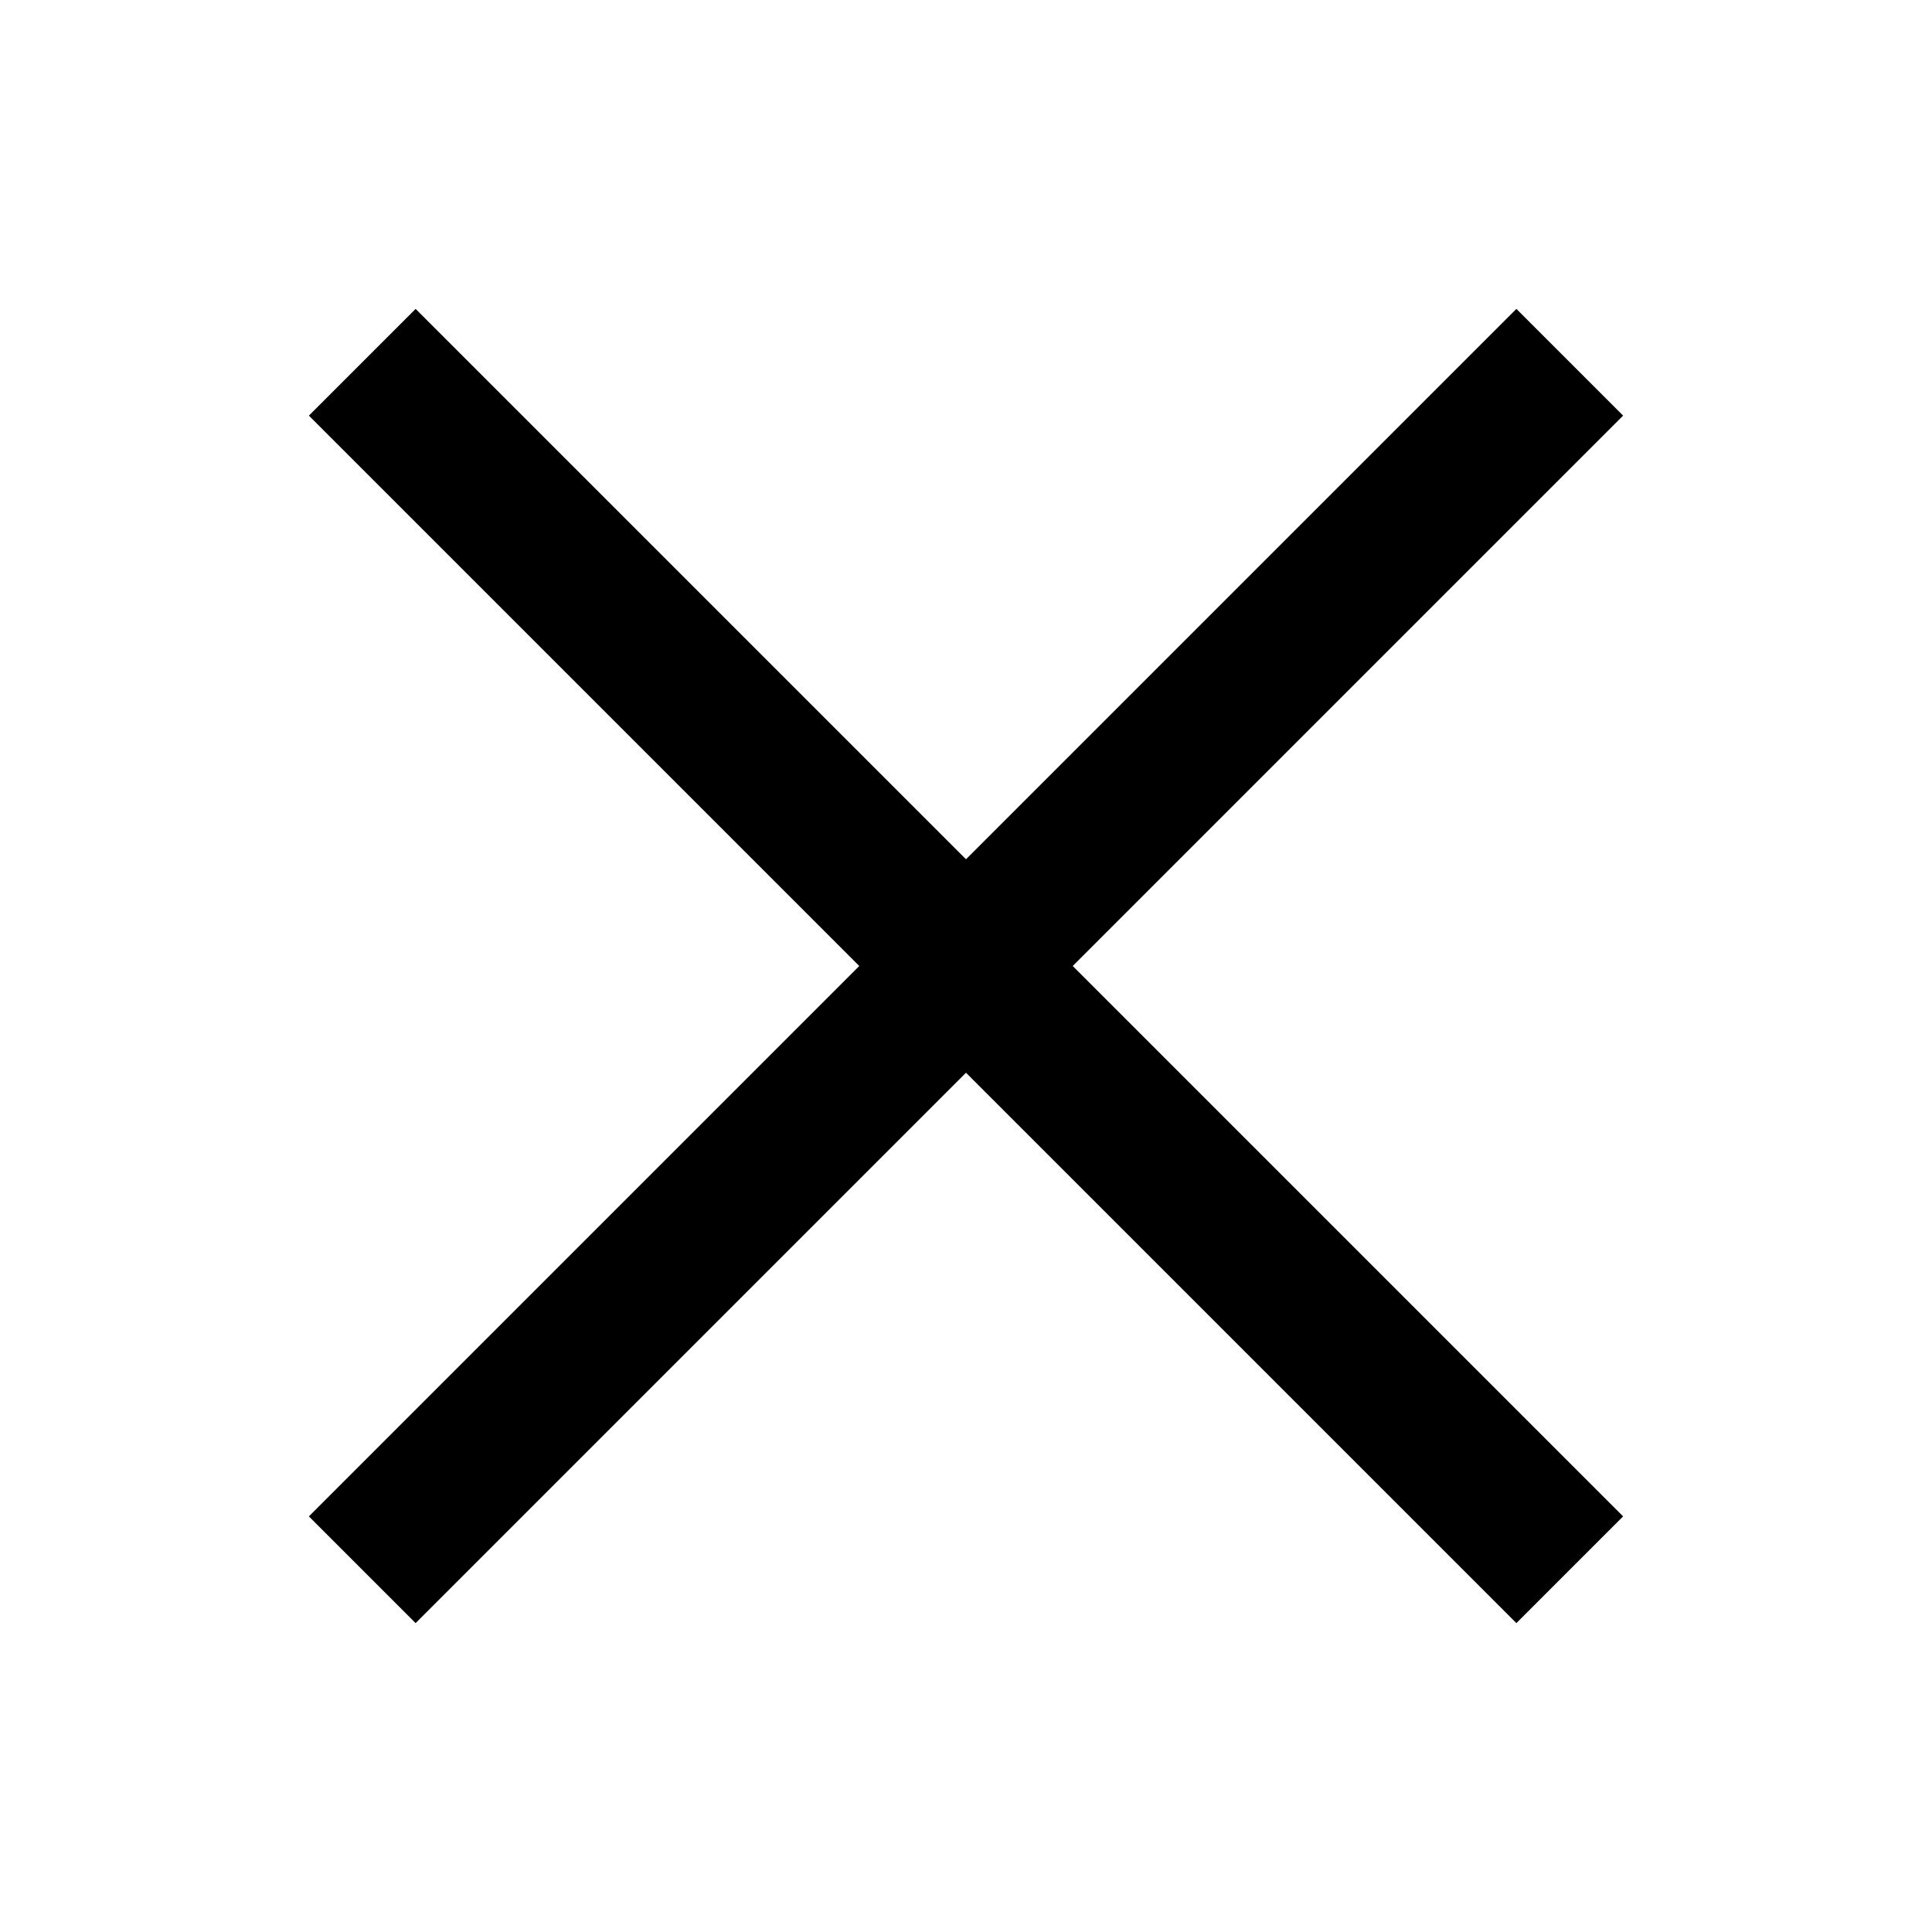
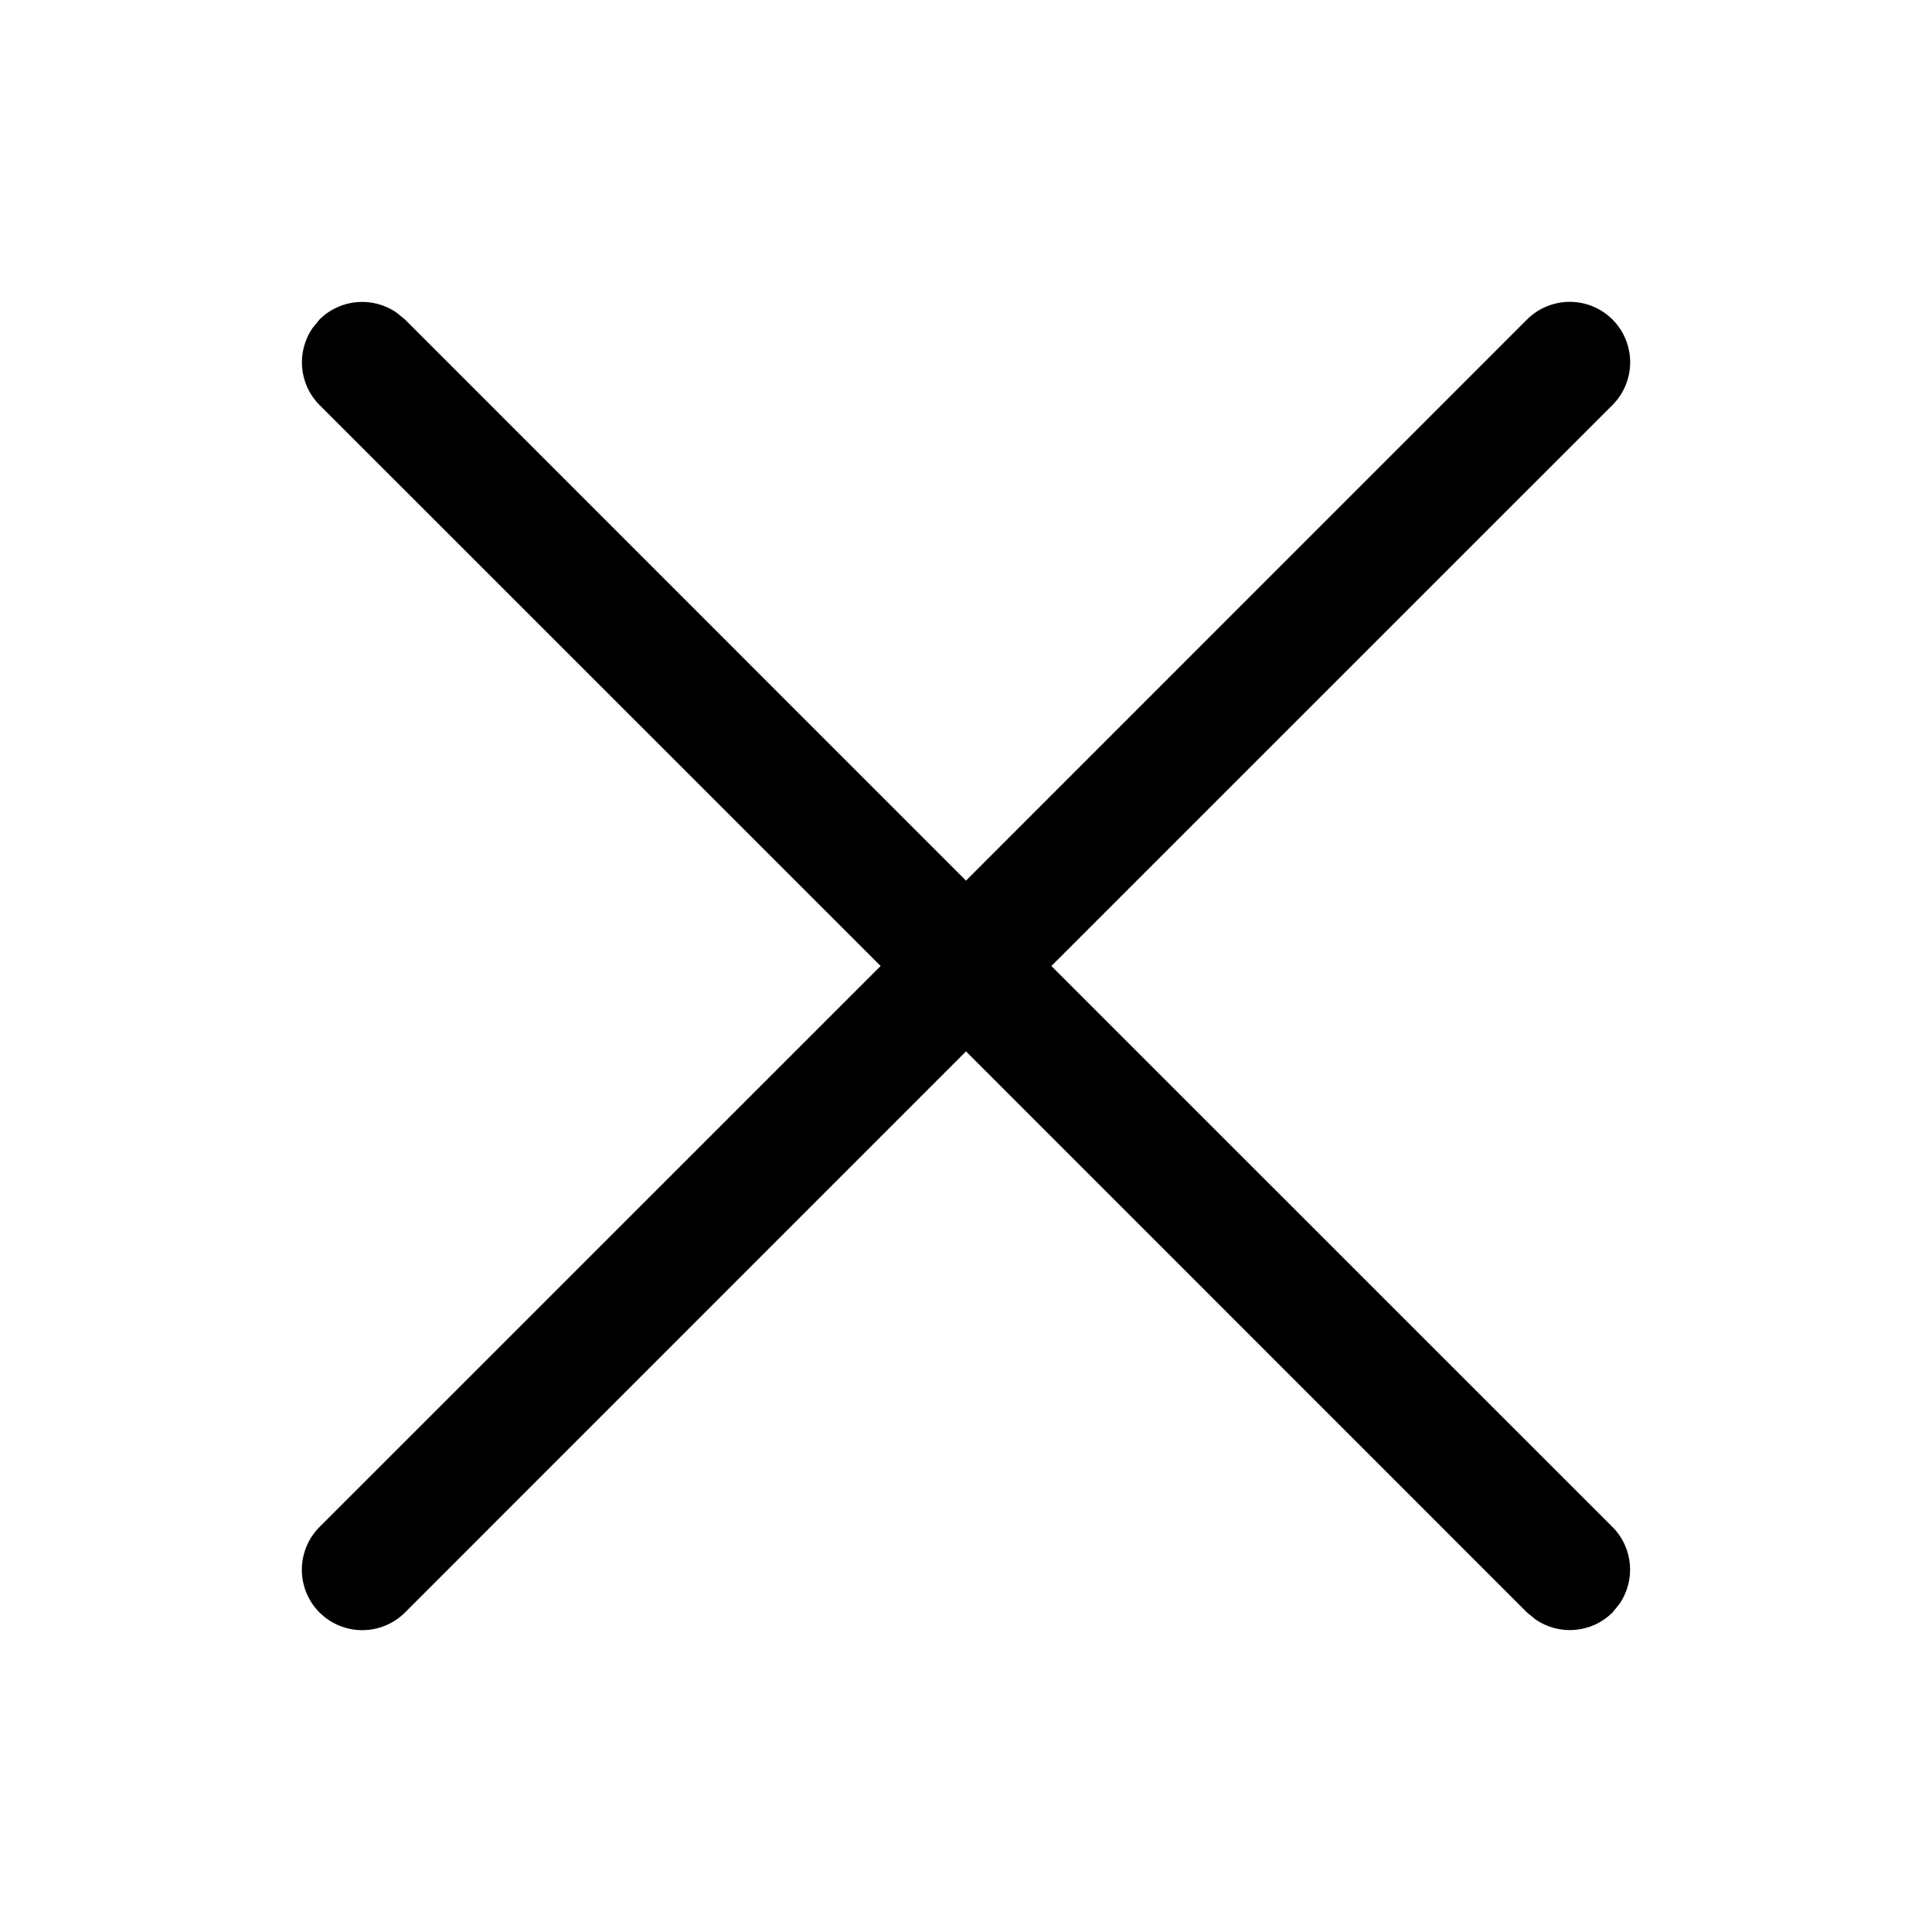
<svg xmlns="http://www.w3.org/2000/svg" width="16" height="16" viewBox="0 0 16 16" fill="currentColor">
-   <path fill-rule="evenodd" clip-rule="evenodd" d="M7.116 8l-4.558 4.558.884.884L8 8.884l4.558 4.558.884-.884L8.884 8l4.558-4.558-.884-.884L8 7.116 3.442 2.558l-.884.884L7.116 8z" />
+   <path d="M2.589 2.716L2.646 2.646C2.82 2.473 3.089 2.454 3.284 2.589L3.354 2.646L8 7.293L12.646 2.646C12.842 2.451 13.158 2.451 13.354 2.646C13.549 2.842 13.549 3.158 13.354 3.354L8.707 8L13.354 12.646C13.527 12.82 13.546 13.089 13.411 13.284L13.354 13.354C13.18 13.527 12.911 13.546 12.716 13.411L12.646 13.354L8 8.707L3.354 13.354C3.158 13.549 2.842 13.549 2.646 13.354C2.451 13.158 2.451 12.842 2.646 12.646L7.293 8L2.646 3.354C2.473 3.18 2.454 2.911 2.589 2.716L2.646 2.646L2.589 2.716Z" />
</svg>
